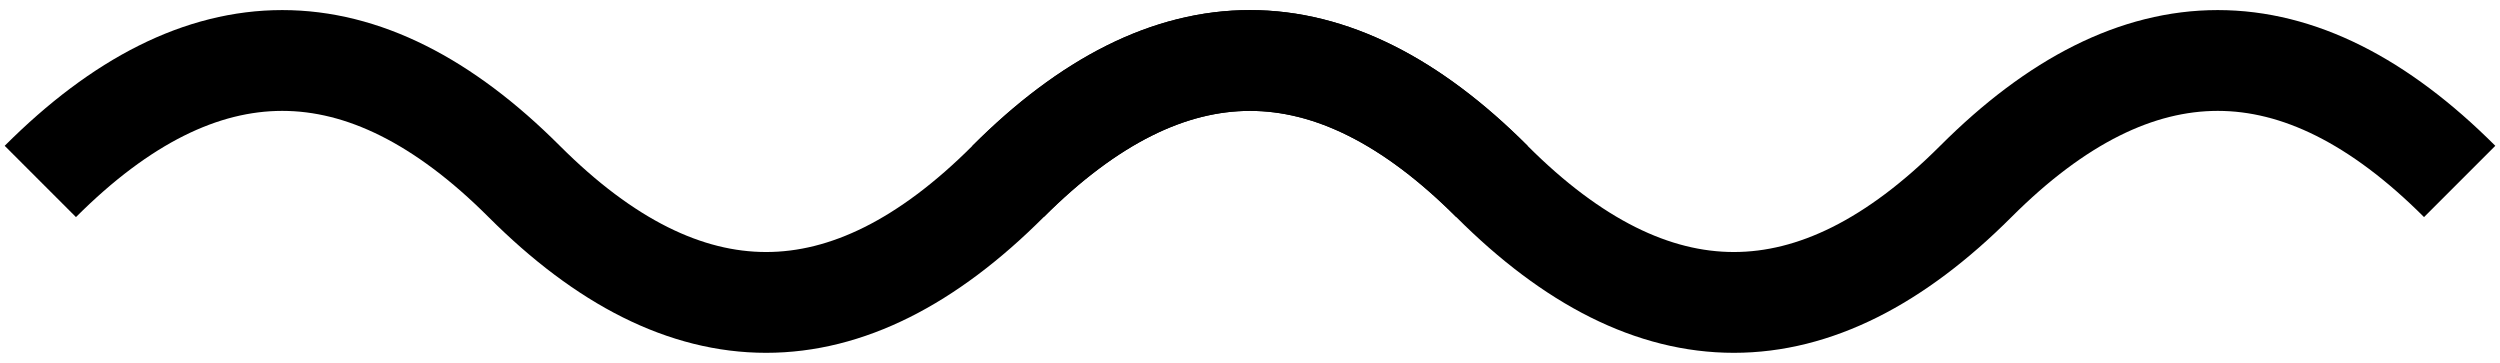
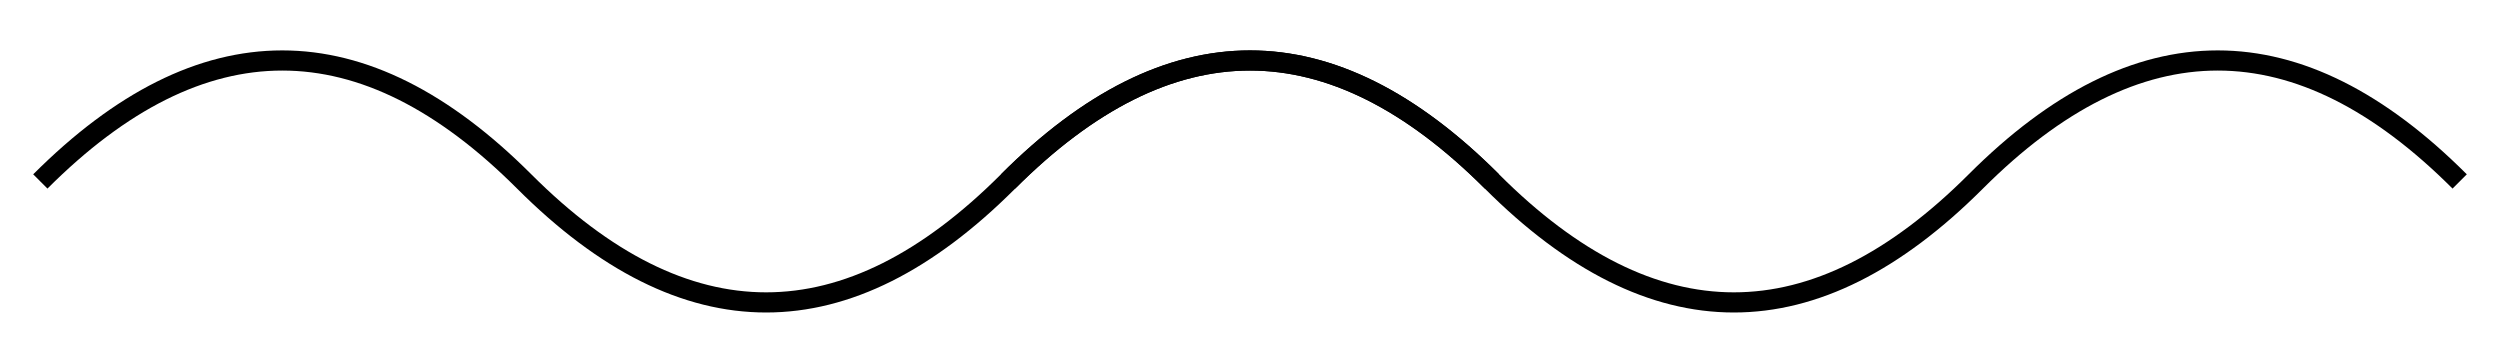
<svg xmlns="http://www.w3.org/2000/svg" width="124" height="18" viewBox="0 0 124 18" fill="none">
-   <path d="M74 9C66 1 58 1 50 9C42 17 34 17 26 9C18 1 10 1 2 9" stroke="black" stroke-width="5" />
-   <path d="M122 9C114 1 106 1 98 9C90 17 82 17 74 9C66 1 58 1 50 9" stroke="black" stroke-width="5" />
+   <path d="M74 9C66 1 58 1 50 9C42 17 34 17 26 9C18 1 10 1 2 9" stroke="black" strokeWidth="5" />
+   <path d="M122 9C114 1 106 1 98 9C90 17 82 17 74 9C66 1 58 1 50 9" stroke="black" strokeWidth="5" />
</svg>
